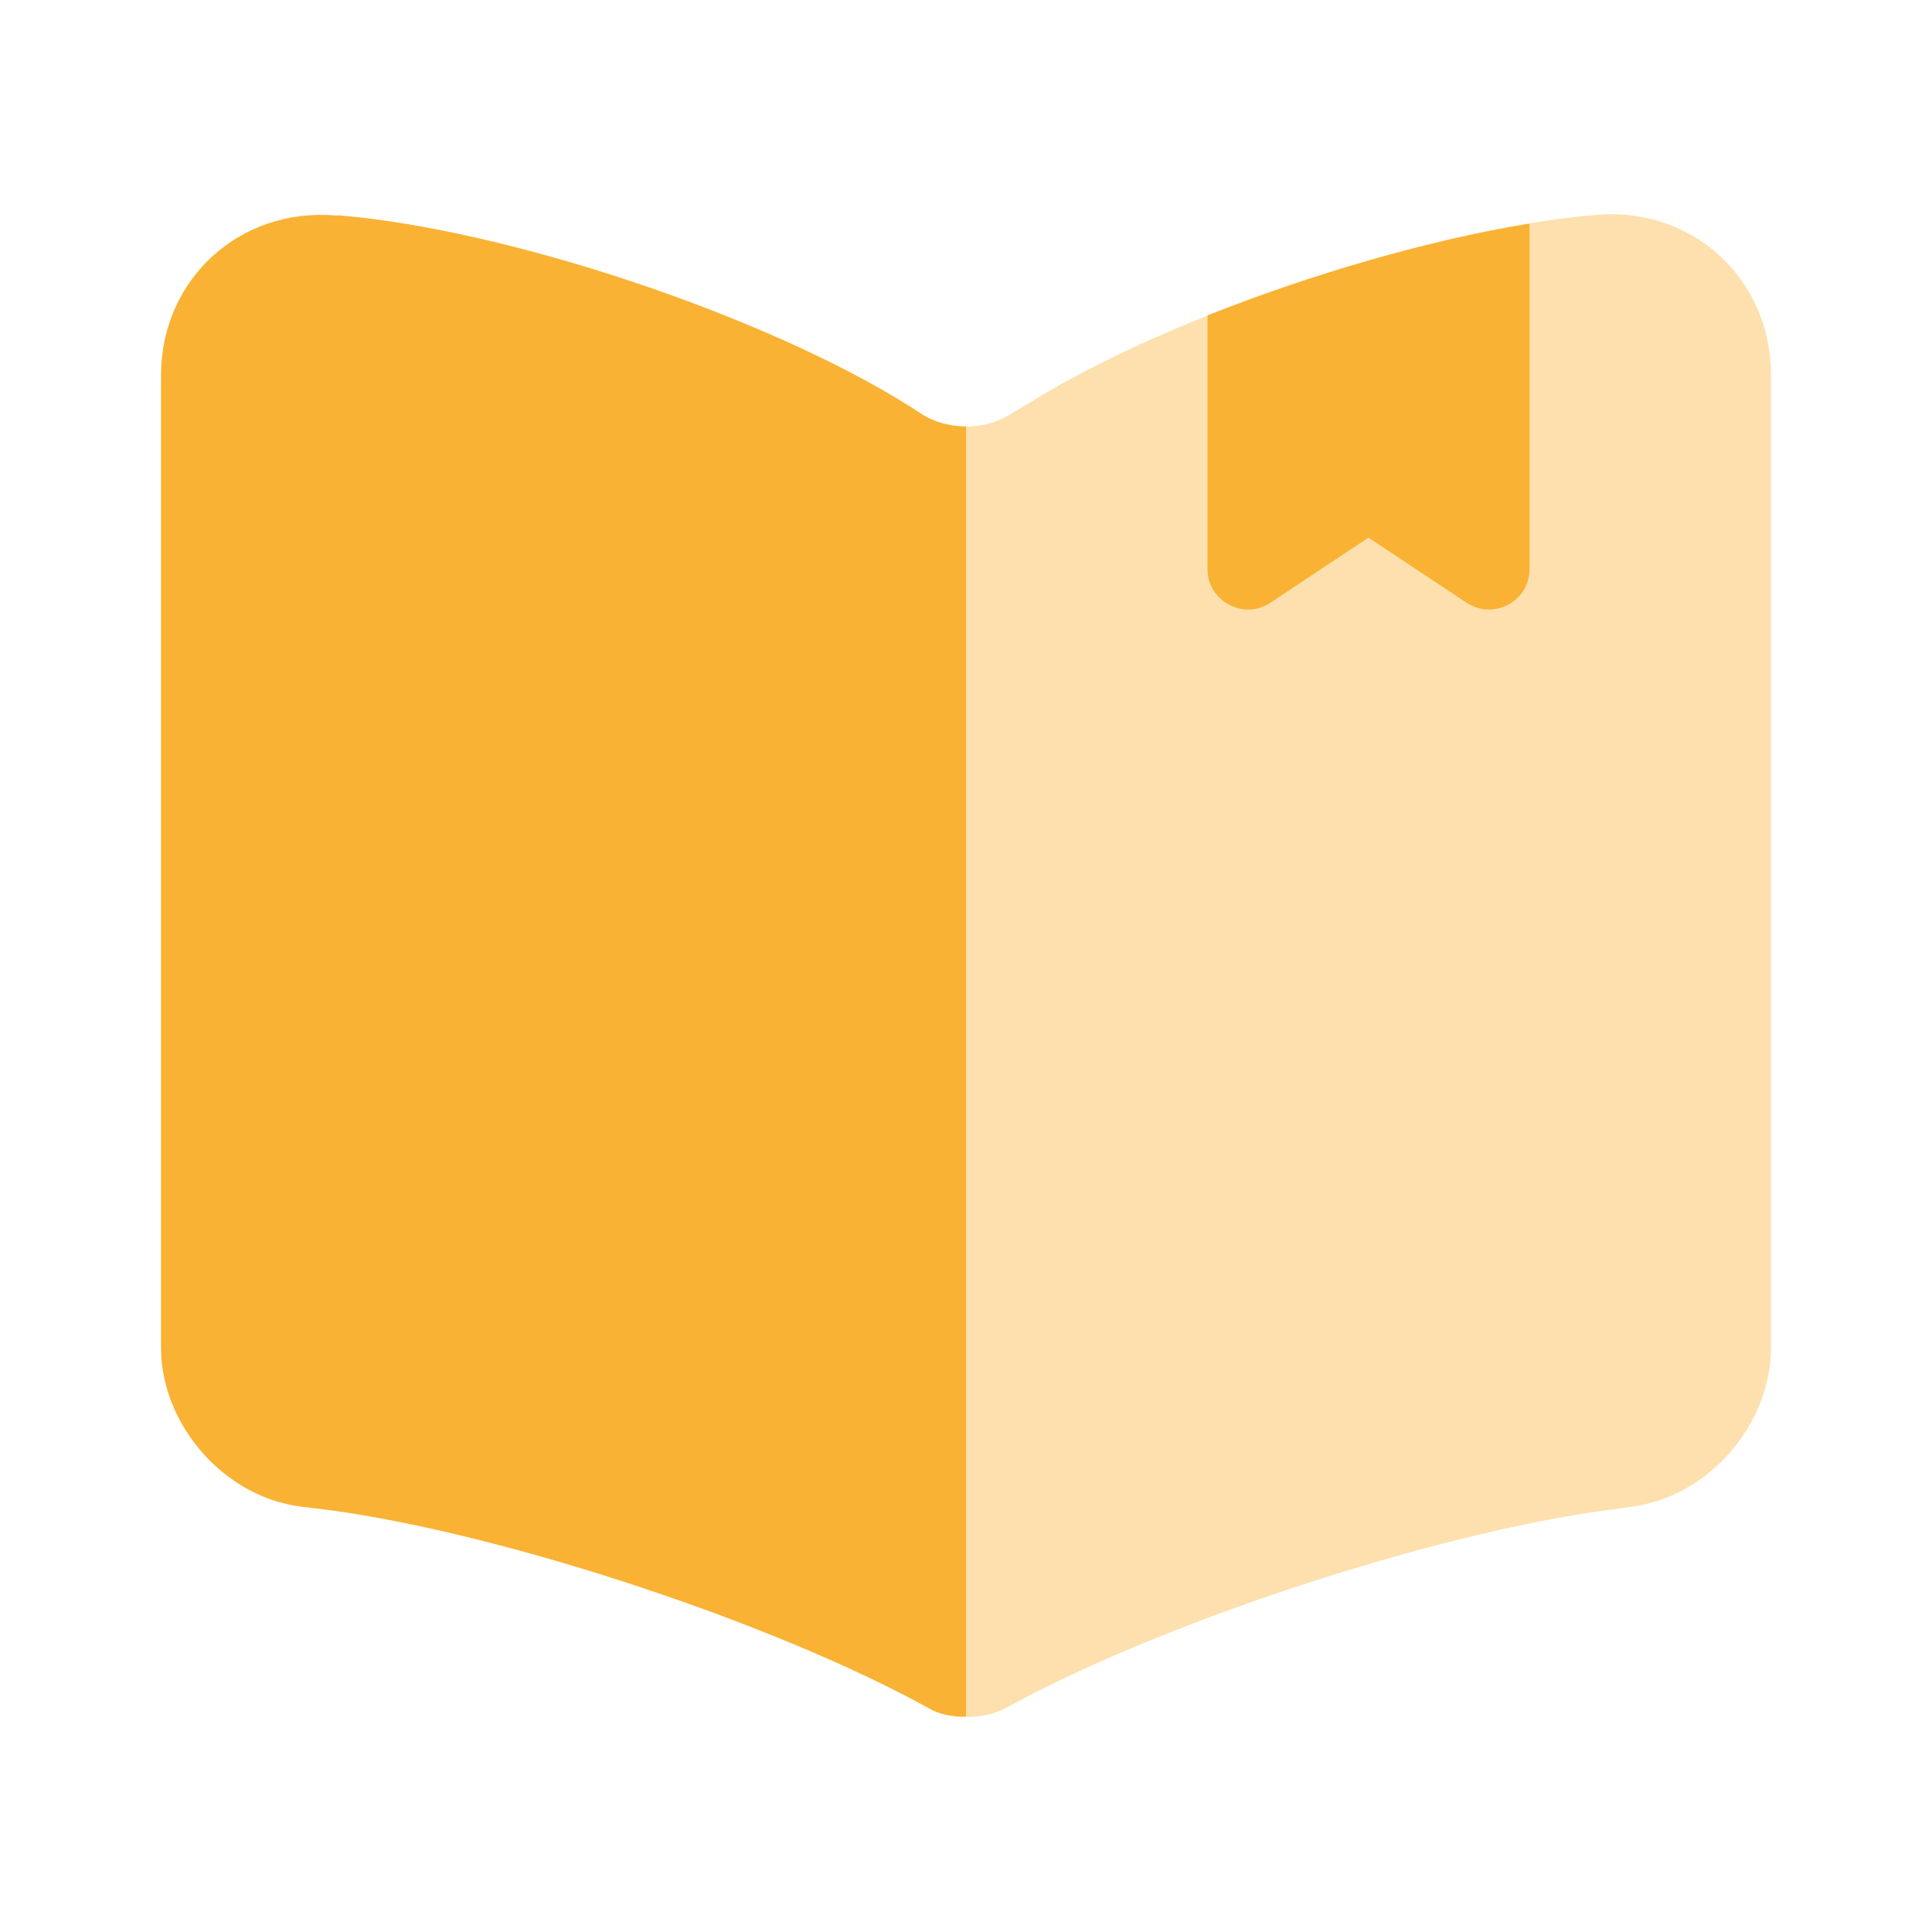
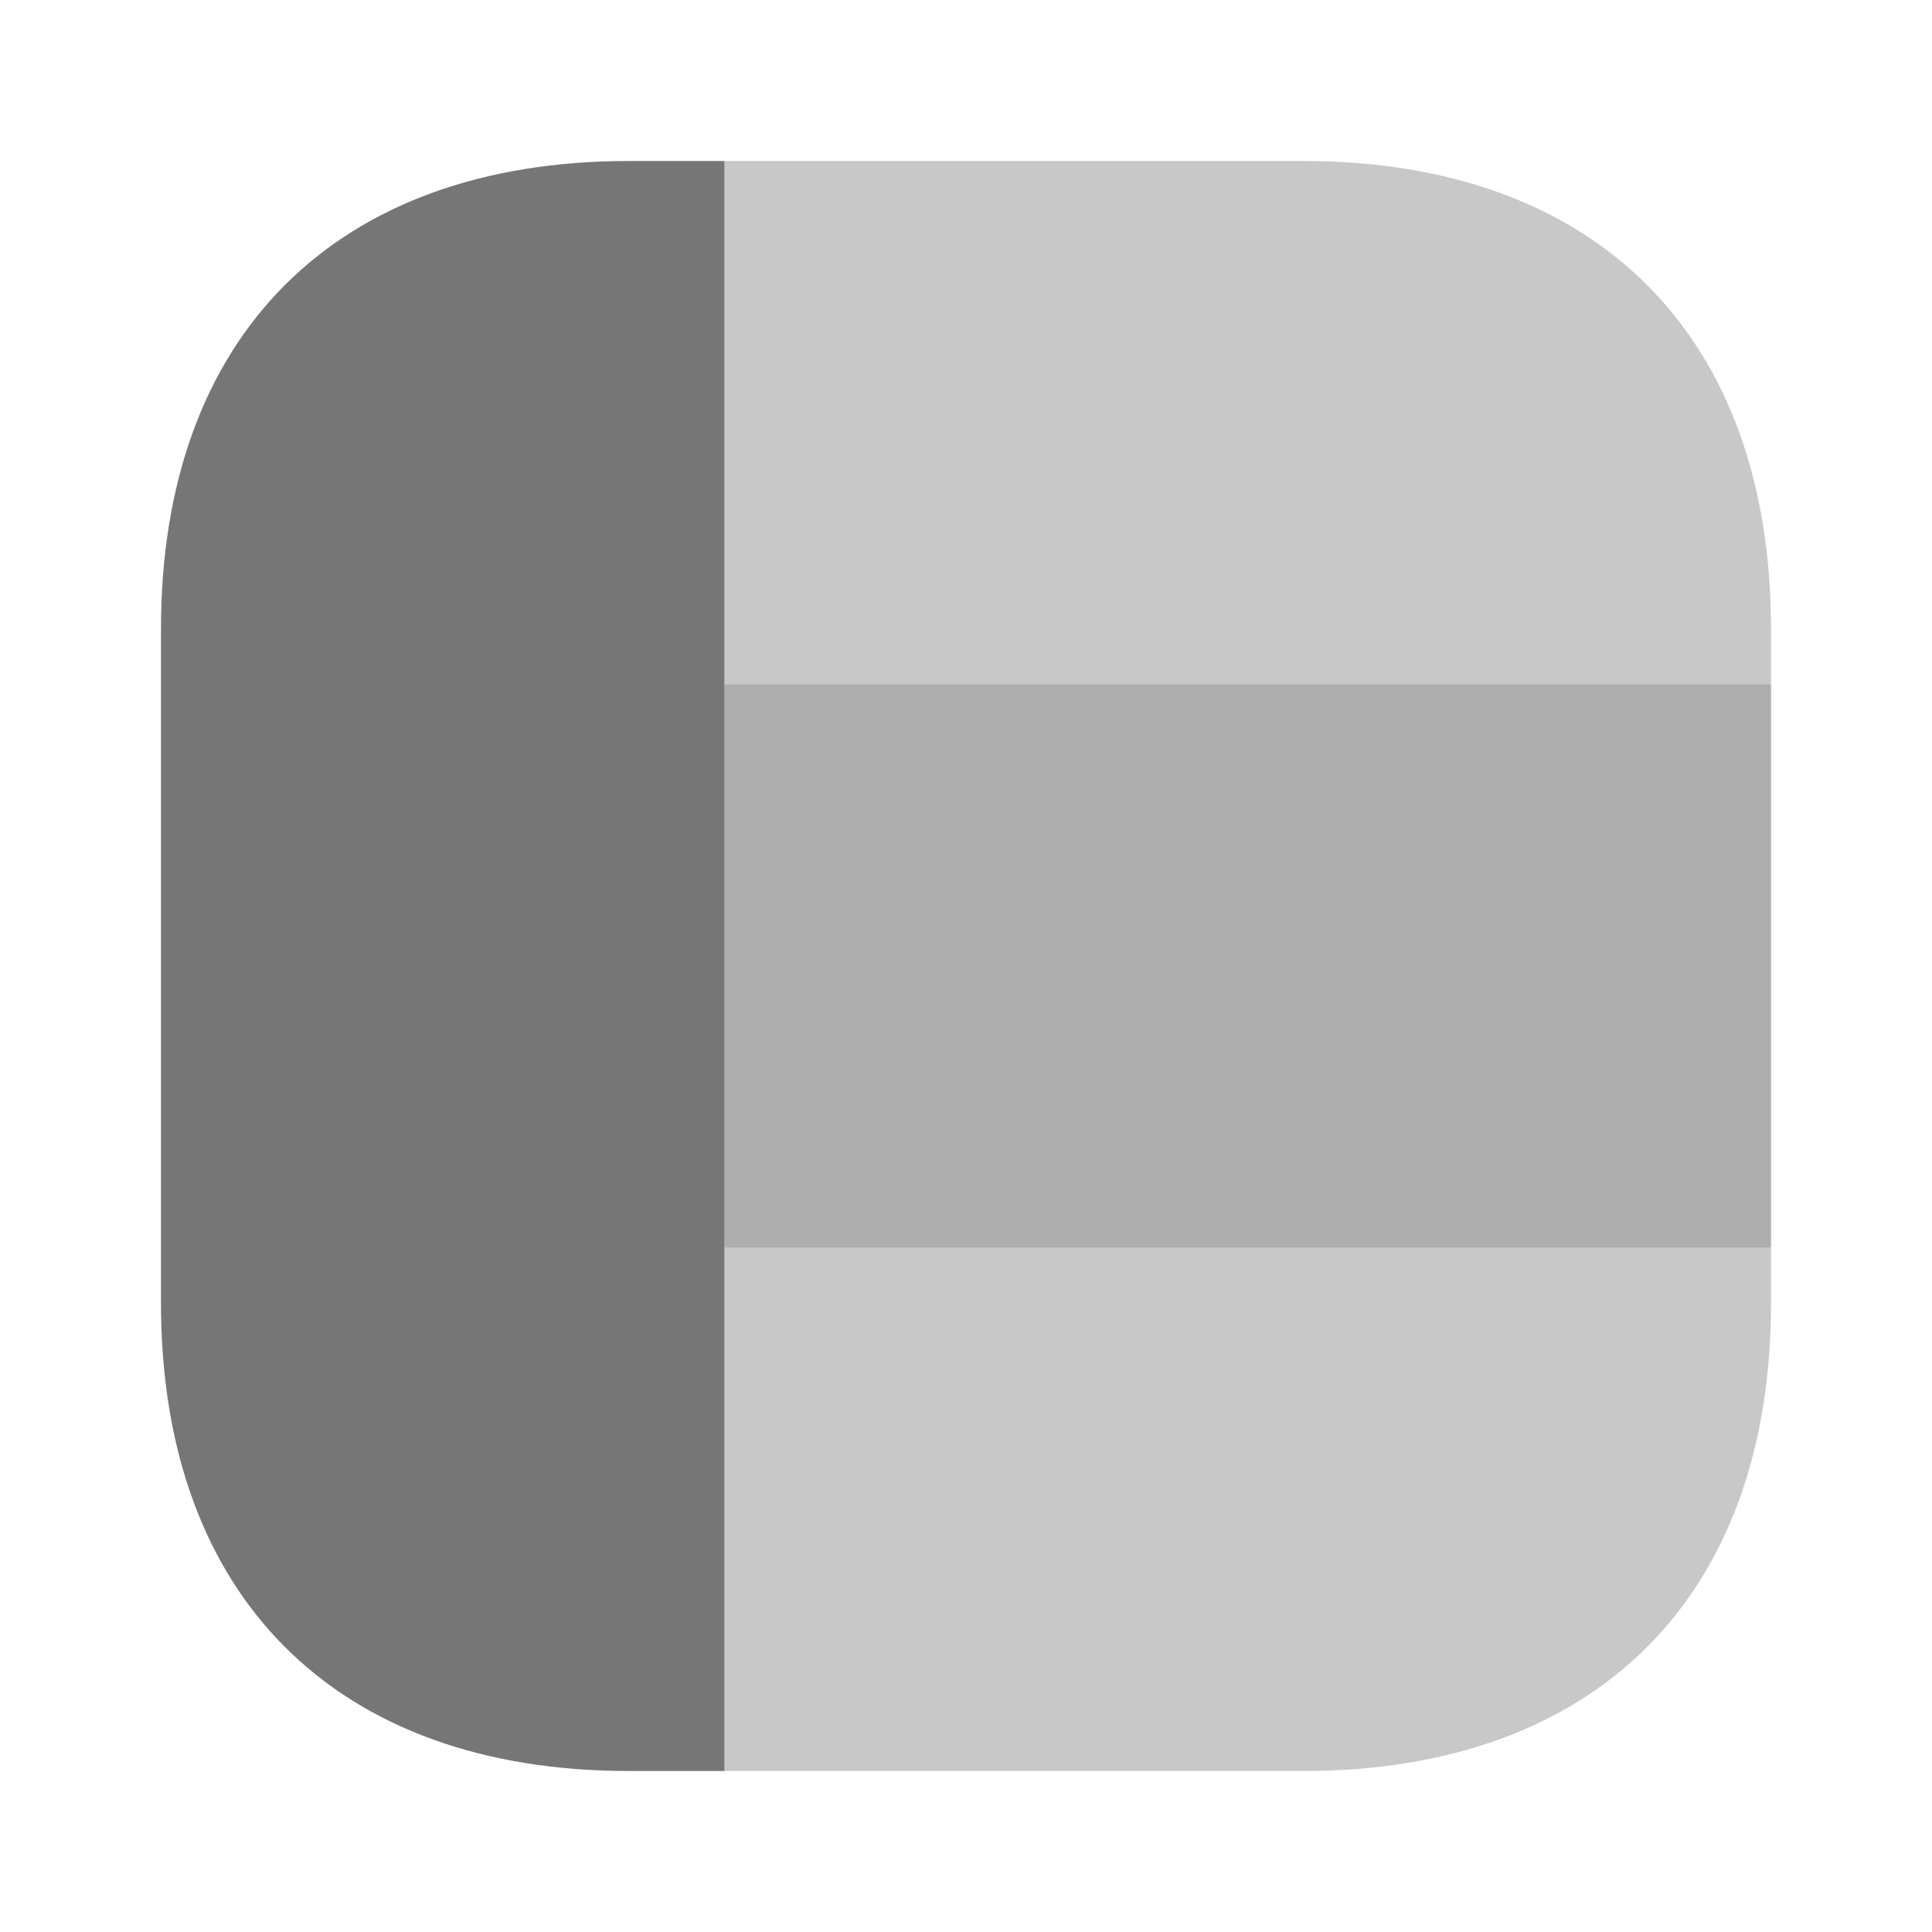
- <svg xmlns="http://www.w3.org/2000/svg" width="30" height="30" viewBox="0 0 30 30" fill="none">
-   <path opacity="0.4" d="M15 6.623V26.661C15.213 26.661 15.438 26.623 15.613 26.523L15.662 26.498C18.062 25.186 22.25 23.811 24.962 23.448L25.325 23.398C26.525 23.248 27.5 22.123 27.5 20.923V5.823C27.5 4.336 26.288 3.211 24.8 3.336C22.175 3.548 18.2 4.873 15.975 6.261L15.662 6.448C15.475 6.561 15.238 6.623 15 6.623Z" fill="#F9B233" />
-   <path d="M2.5 5.833V20.921C2.5 22.12 3.475 23.245 4.675 23.395L5.088 23.445C7.813 23.808 12.012 25.195 14.412 26.52C14.575 26.62 14.775 26.658 15 26.658V6.621C14.762 6.621 14.525 6.558 14.338 6.446L14.125 6.308C11.9 4.908 7.912 3.571 5.287 3.346H5.212C3.725 3.221 2.5 4.333 2.5 5.833Z" fill="#F9B233" />
-   <path d="M23.75 3.473V8.835C23.75 9.335 23.2 9.635 22.775 9.36L21.25 8.348L19.725 9.36C19.312 9.635 18.75 9.335 18.75 8.835V4.898C20.387 4.248 22.212 3.723 23.75 3.473Z" fill="#F9B233" />
+ <svg xmlns="http://www.w3.org/2000/svg" class="cursor-pointer text-zinc-500 text-zinc-500" width="28" height="28" viewBox="0 0 24 24" fill="#767676">
+   <path opacity=".4" d="M22 7.81v.69H9V2h7.19C19.83 2 22 4.17 22 7.81ZM22 15.5v.69c0 3.64-2.17 5.81-5.81 5.81H9v-6.5h13Z" fill="#767676" />
+   <path d="M9 2v20H7.81C4.17 22 2 19.83 2 16.19V7.81C2 4.17 4.17 2 7.81 2H9Z" fill="#767676" />
+   <path opacity=".6" d="M22 8.5H9v7h13v-7Z" fill="#767676" />
</svg>
